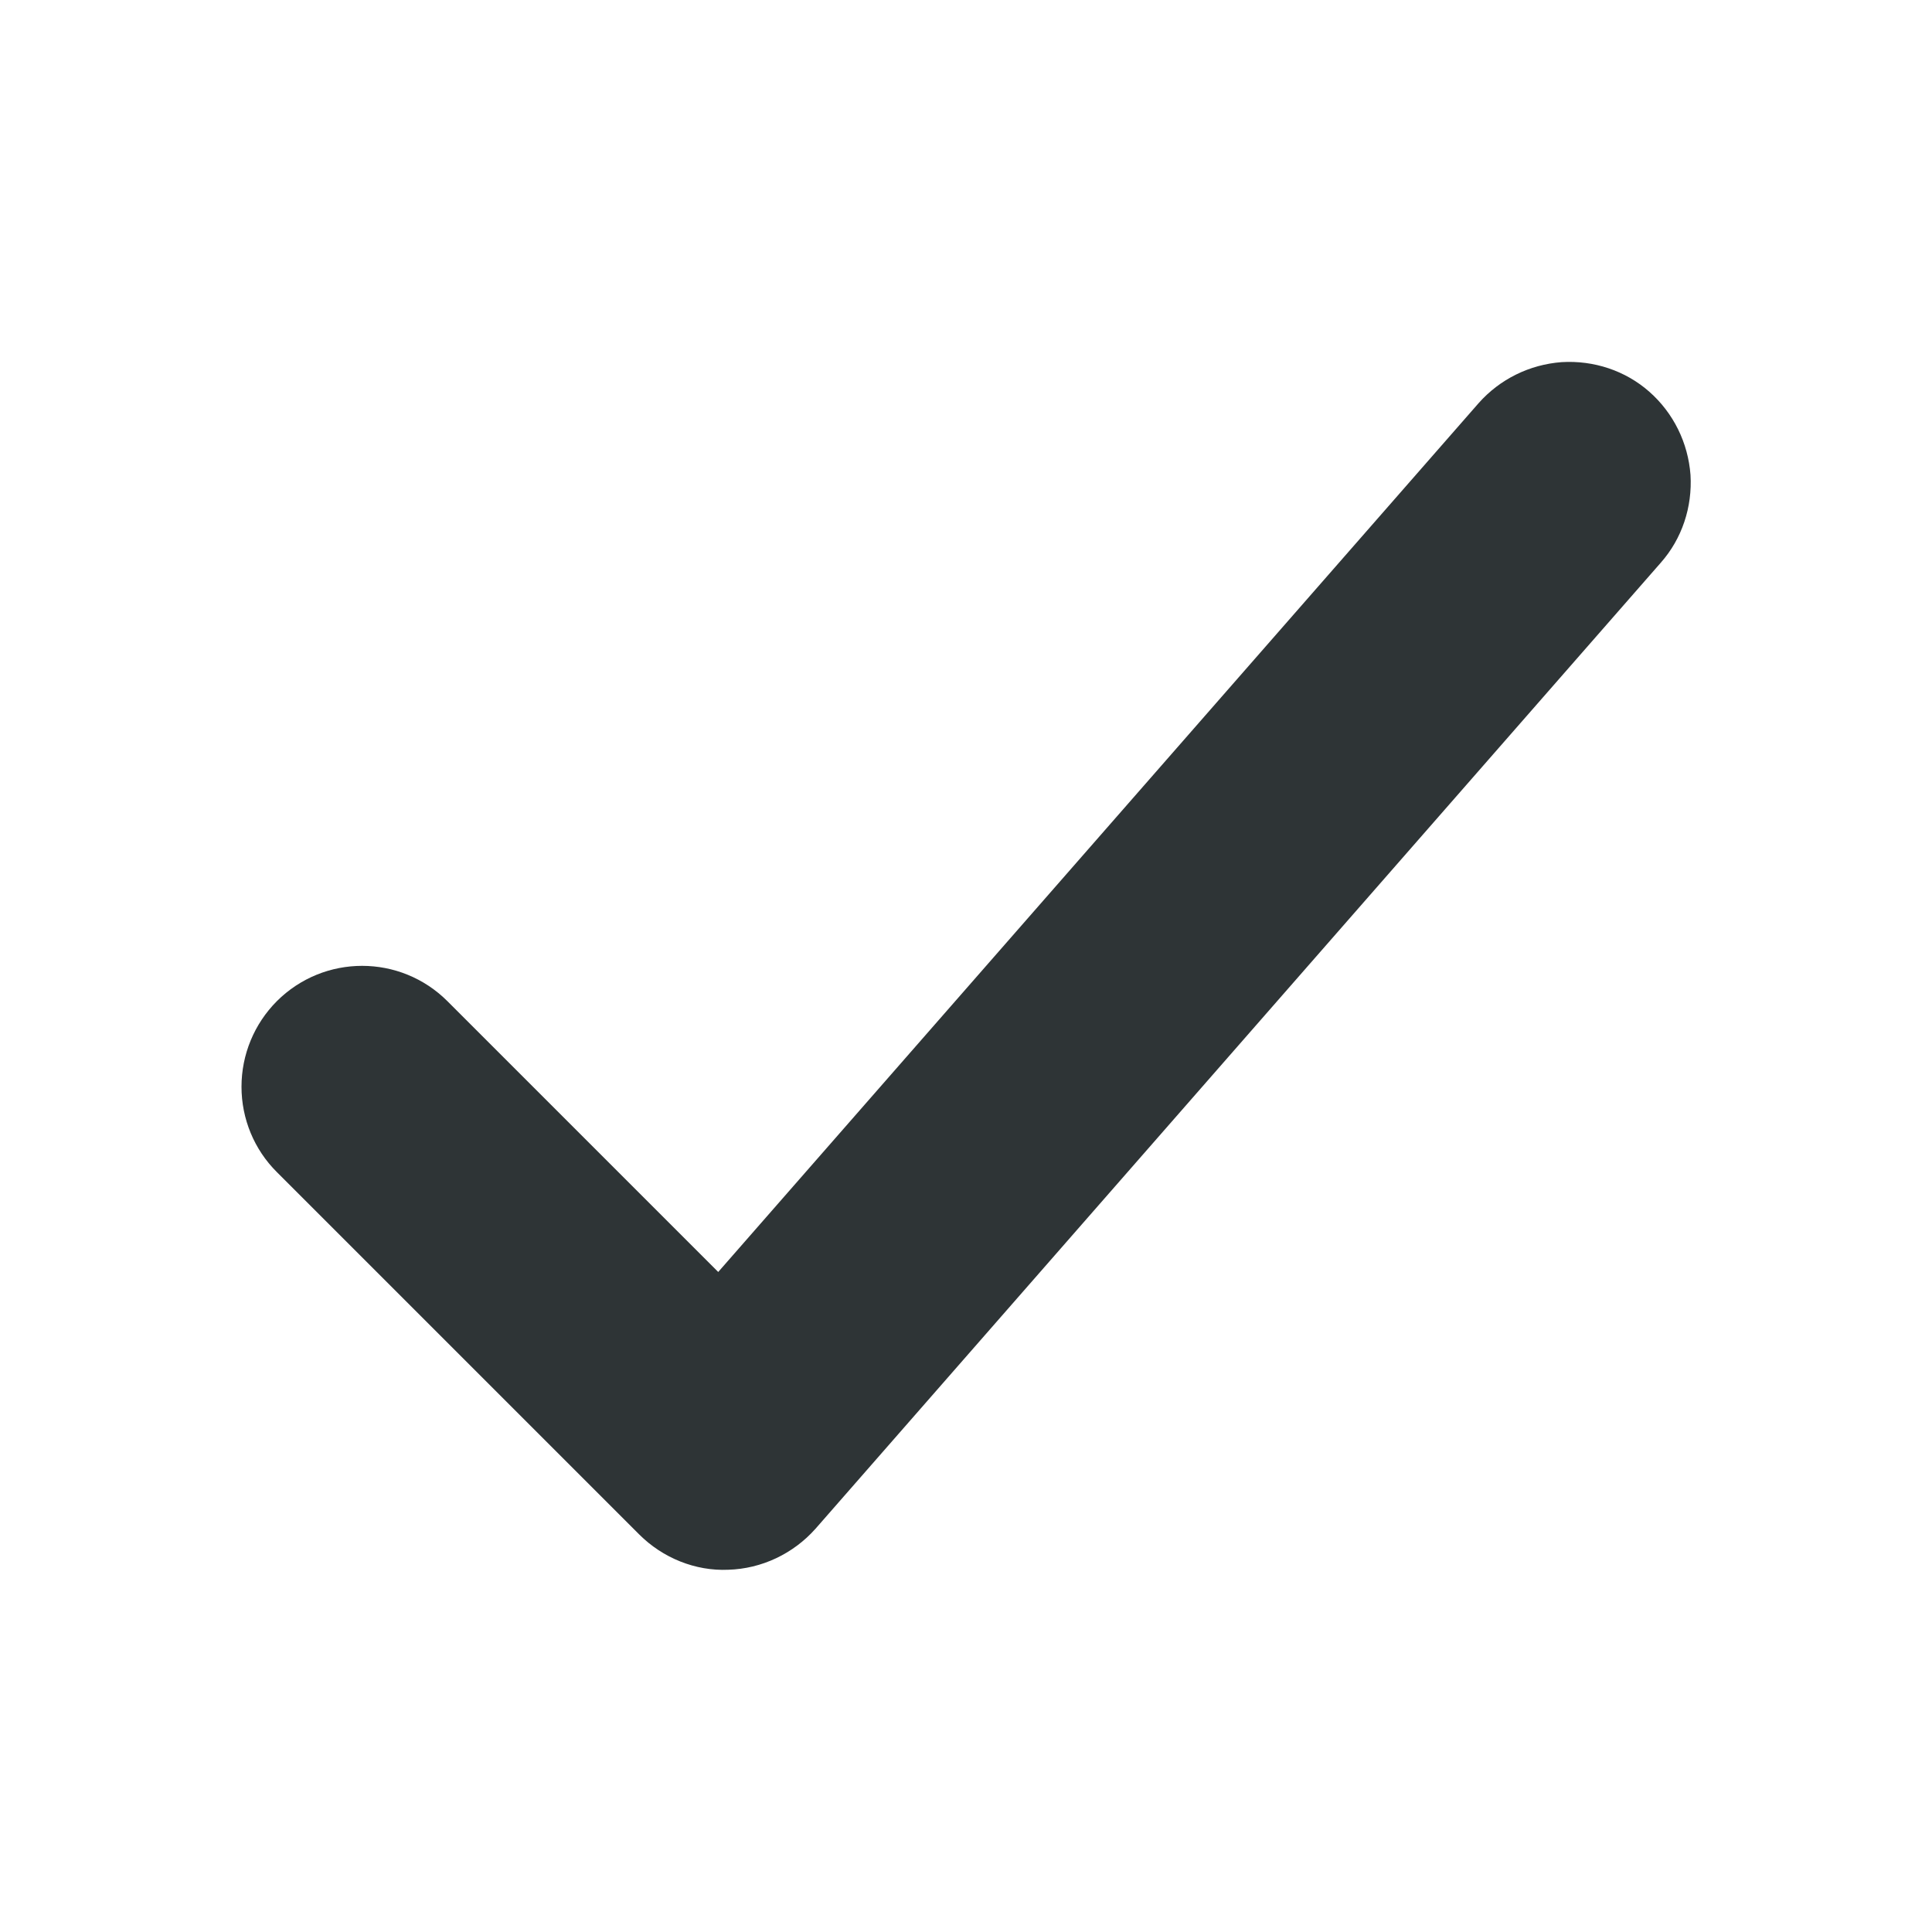
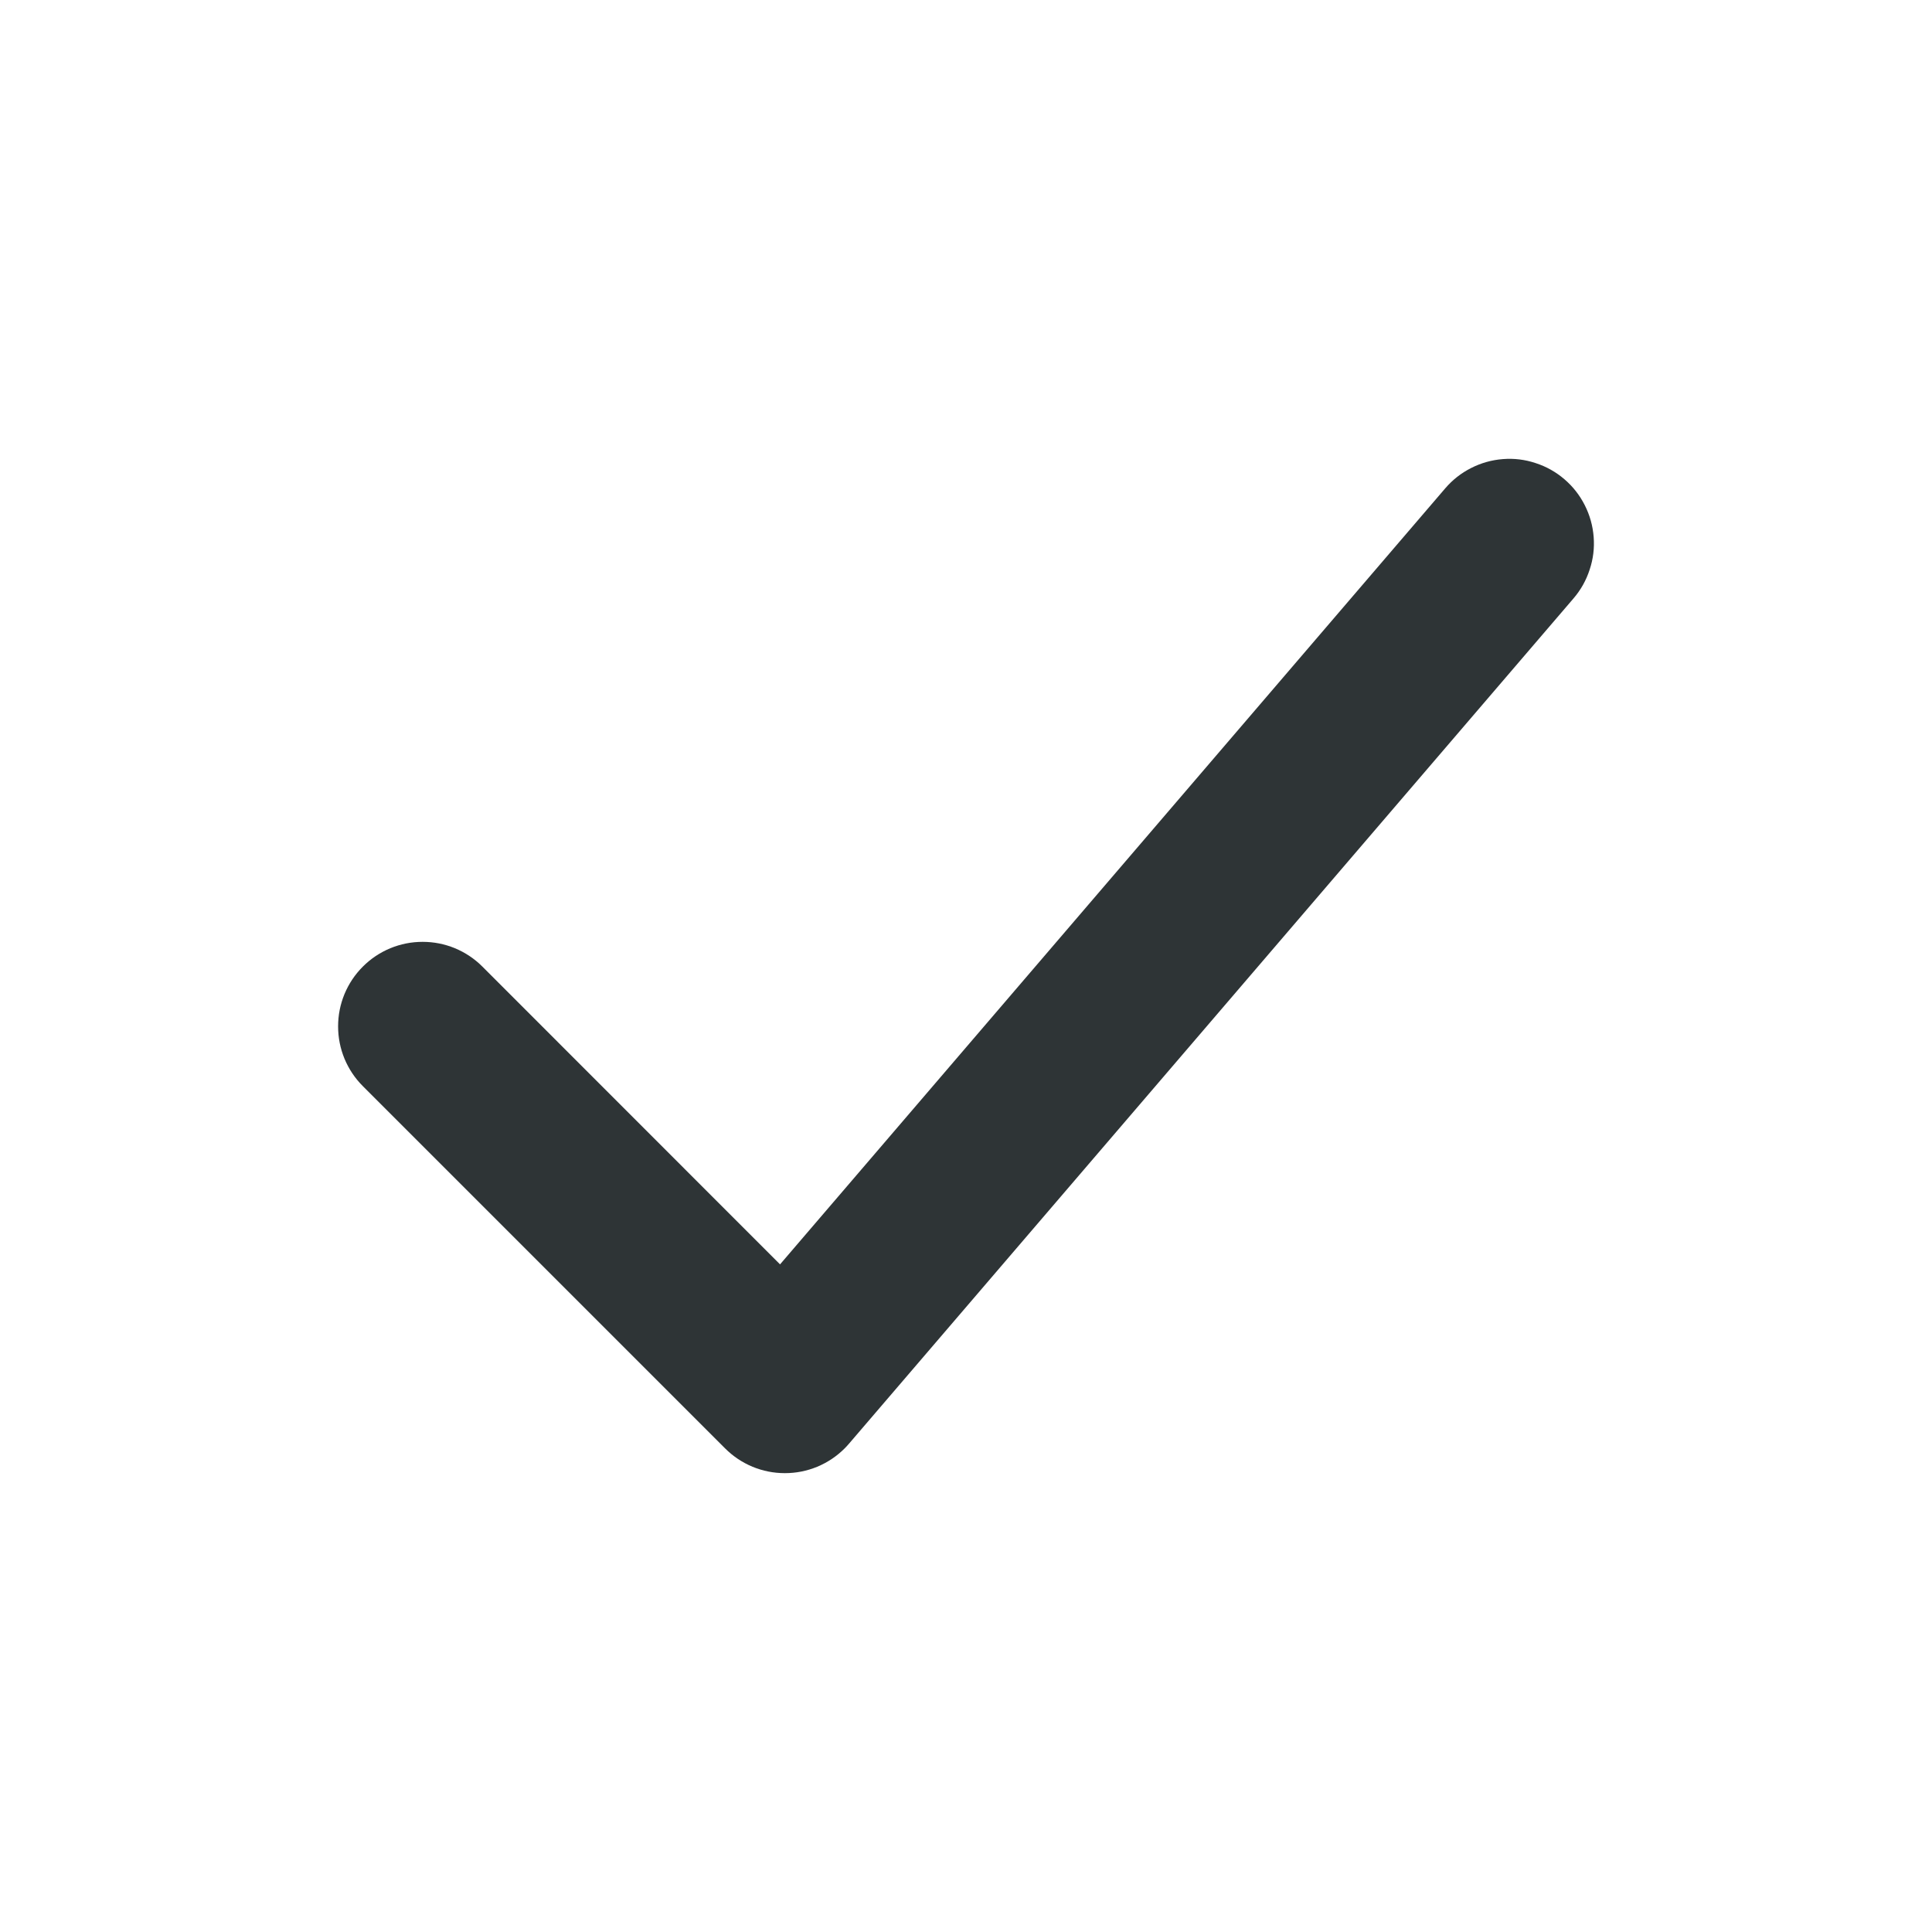
- <svg xmlns="http://www.w3.org/2000/svg" width="16px" height="16px" viewBox="0 0 16 16">
-   <path fill="#2e3436" d="M13.754 4.66c.176-.199.262-.461.246-.727-.02-.266-.141-.512-.34-.688-.199-.176-.461-.262-.727-.246-.266.02-.512.141-.688.34l-6.297 7.195-2.242-2.242c-.391-.391-1.023-.391-1.414 0C2.105 8.48 2 8.734 2 9s.105.52.293.707l3 3c.195.195.465.305.738.293.277-.008.539-.133.723-.34zm0 0" />
+ <svg xmlns="http://www.w3.org/2000/svg" width="16" height="16" viewBox="0 0 16 16">
+   <path fill="#2e3436" d="M3.995,8.005 L6.46,10.471 L11.969,4.044 Q12.059,3.939 12.183,3.876 Q12.307,3.813 12.446,3.802 Q12.585,3.791 12.717,3.835 Q12.85,3.878 12.956,3.969 Q13.061,4.059 13.124,4.183 Q13.187,4.307 13.198,4.446 Q13.209,4.585 13.165,4.717 Q13.122,4.85 13.031,4.956 L7.031,11.956 Q7.014,11.976 6.995,11.995 Q6.897,12.093 6.768,12.147 Q6.639,12.2 6.5,12.2 Q6.361,12.2 6.232,12.147 Q6.103,12.093 6.005,11.995 L3.005,8.995 Q2.907,8.897 2.853,8.768 Q2.8,8.639 2.8,8.5 Q2.8,8.361 2.853,8.232 Q2.907,8.103 3.005,8.005 Q3.103,7.907 3.232,7.853 Q3.361,7.8 3.5,7.8 Q3.639,7.8 3.768,7.853 Q3.897,7.907 3.995,8.005 Z" />
</svg>
